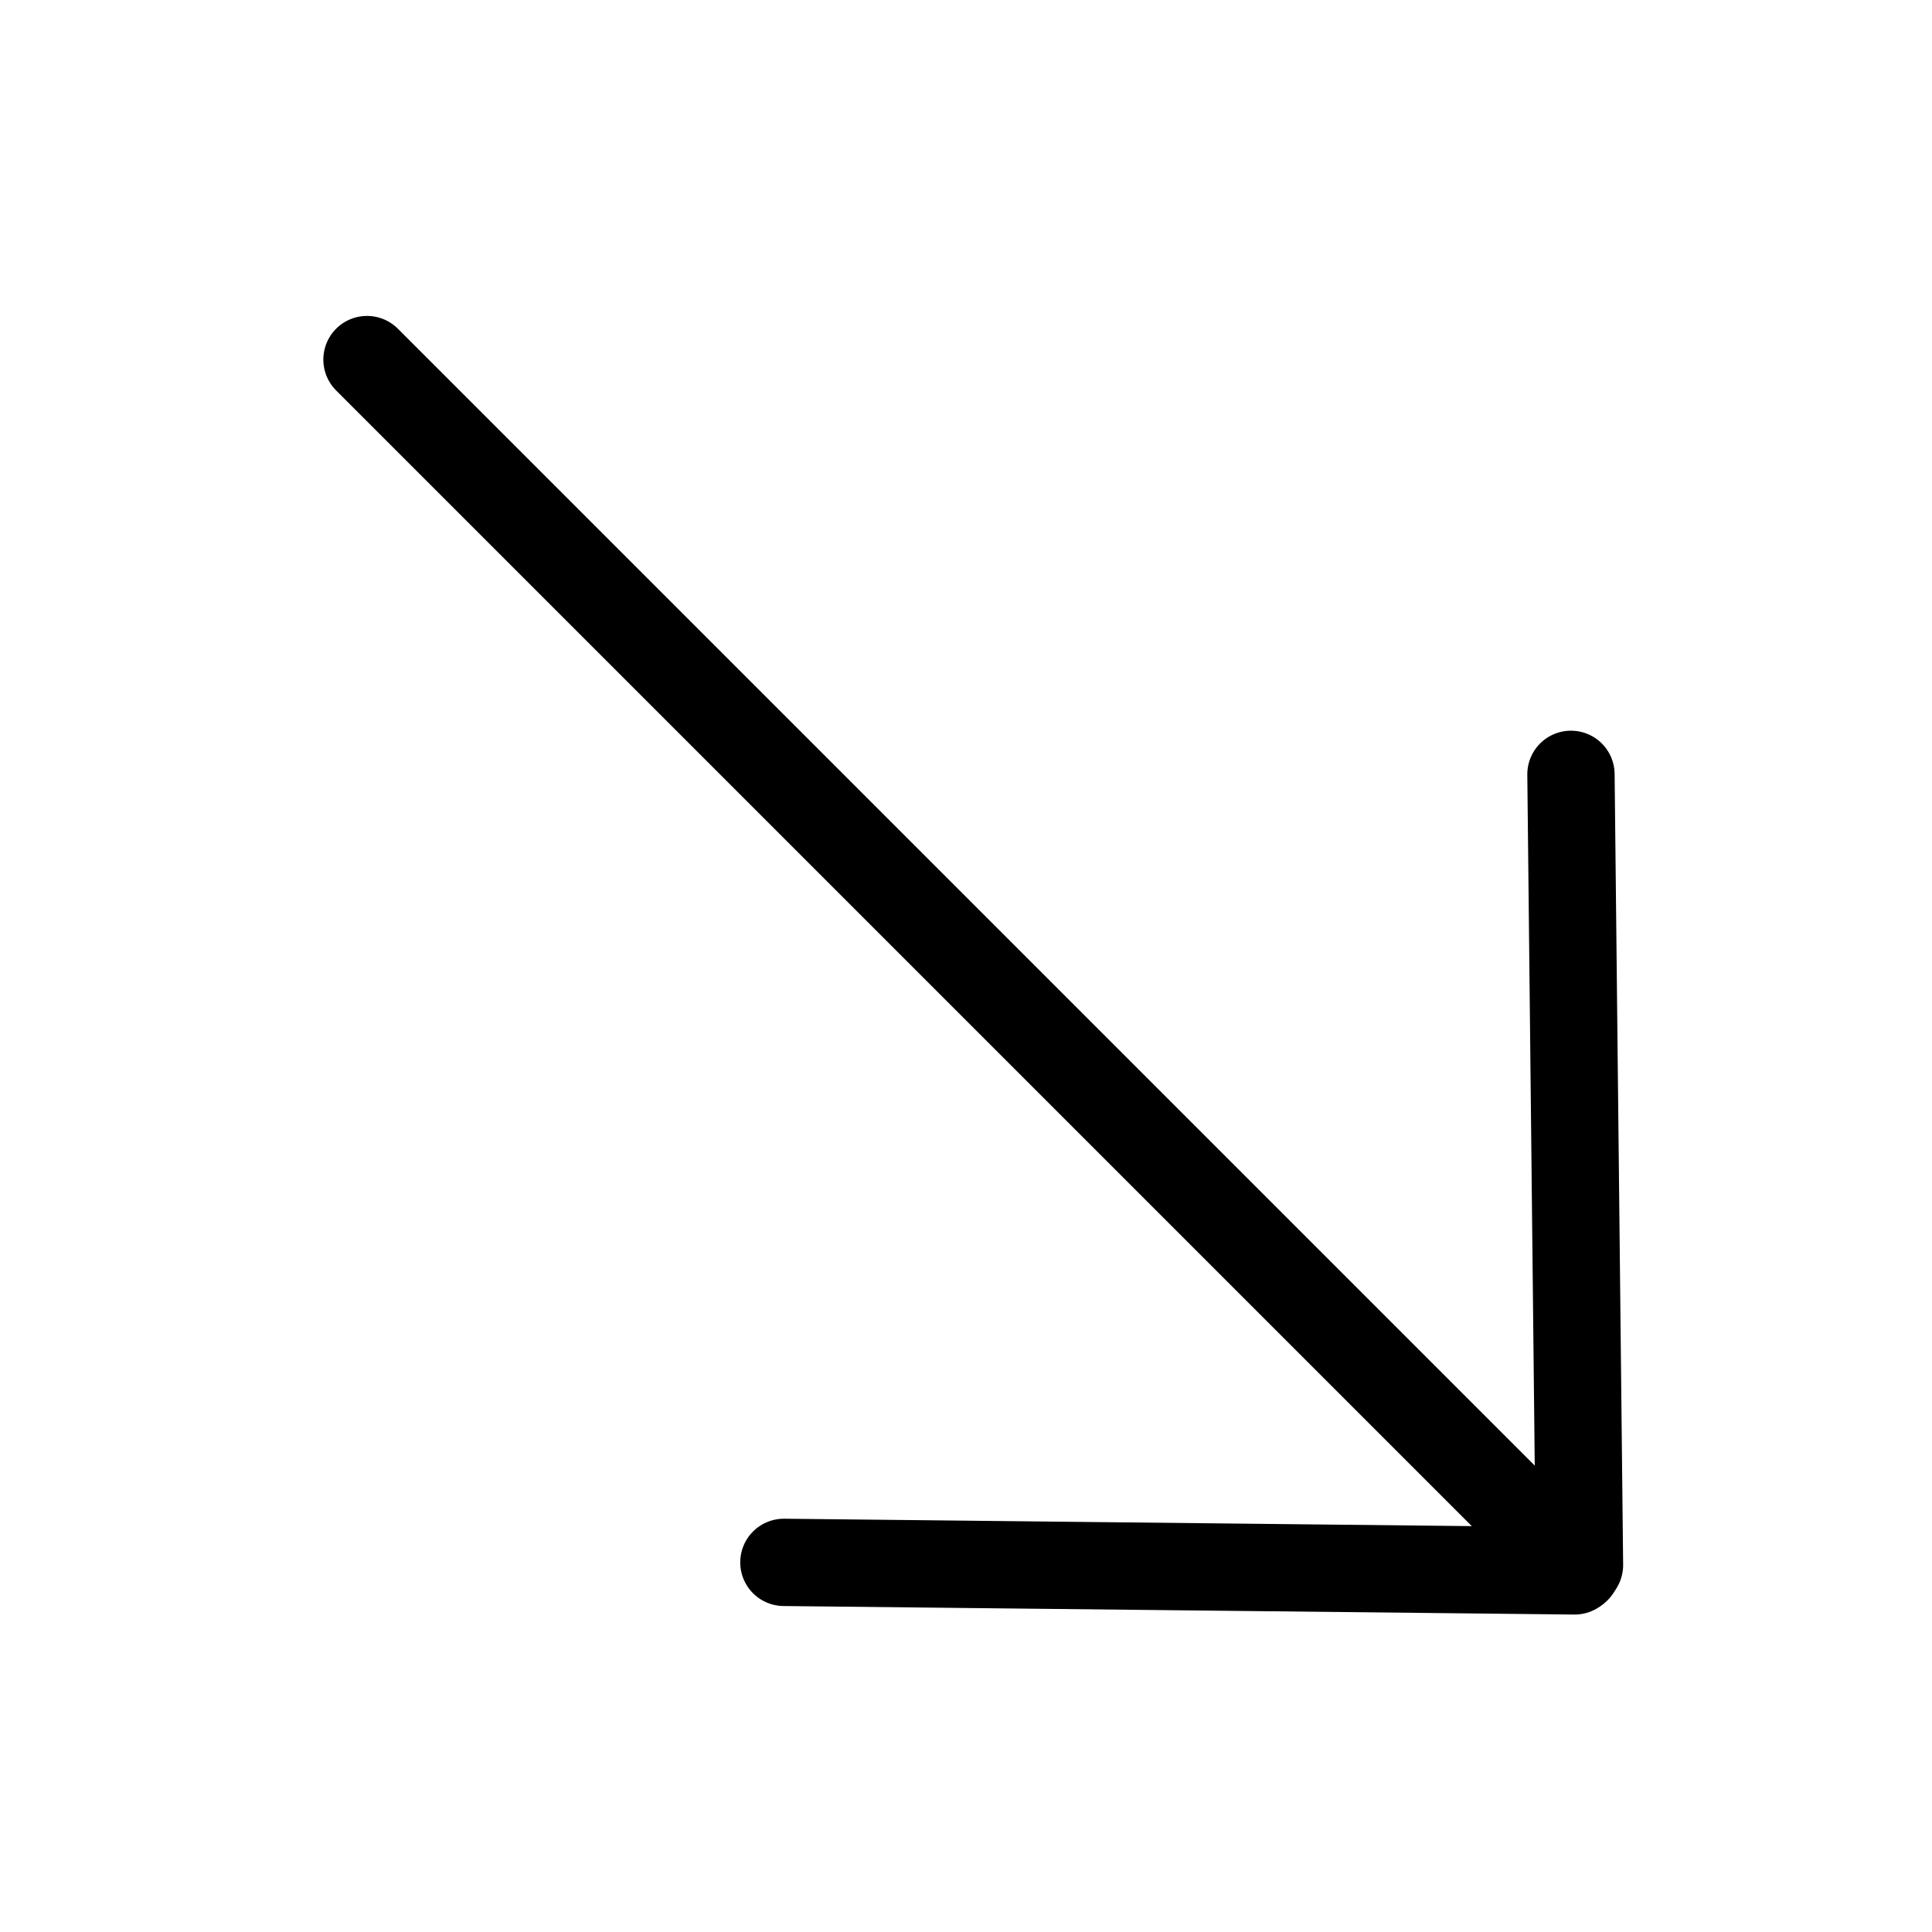
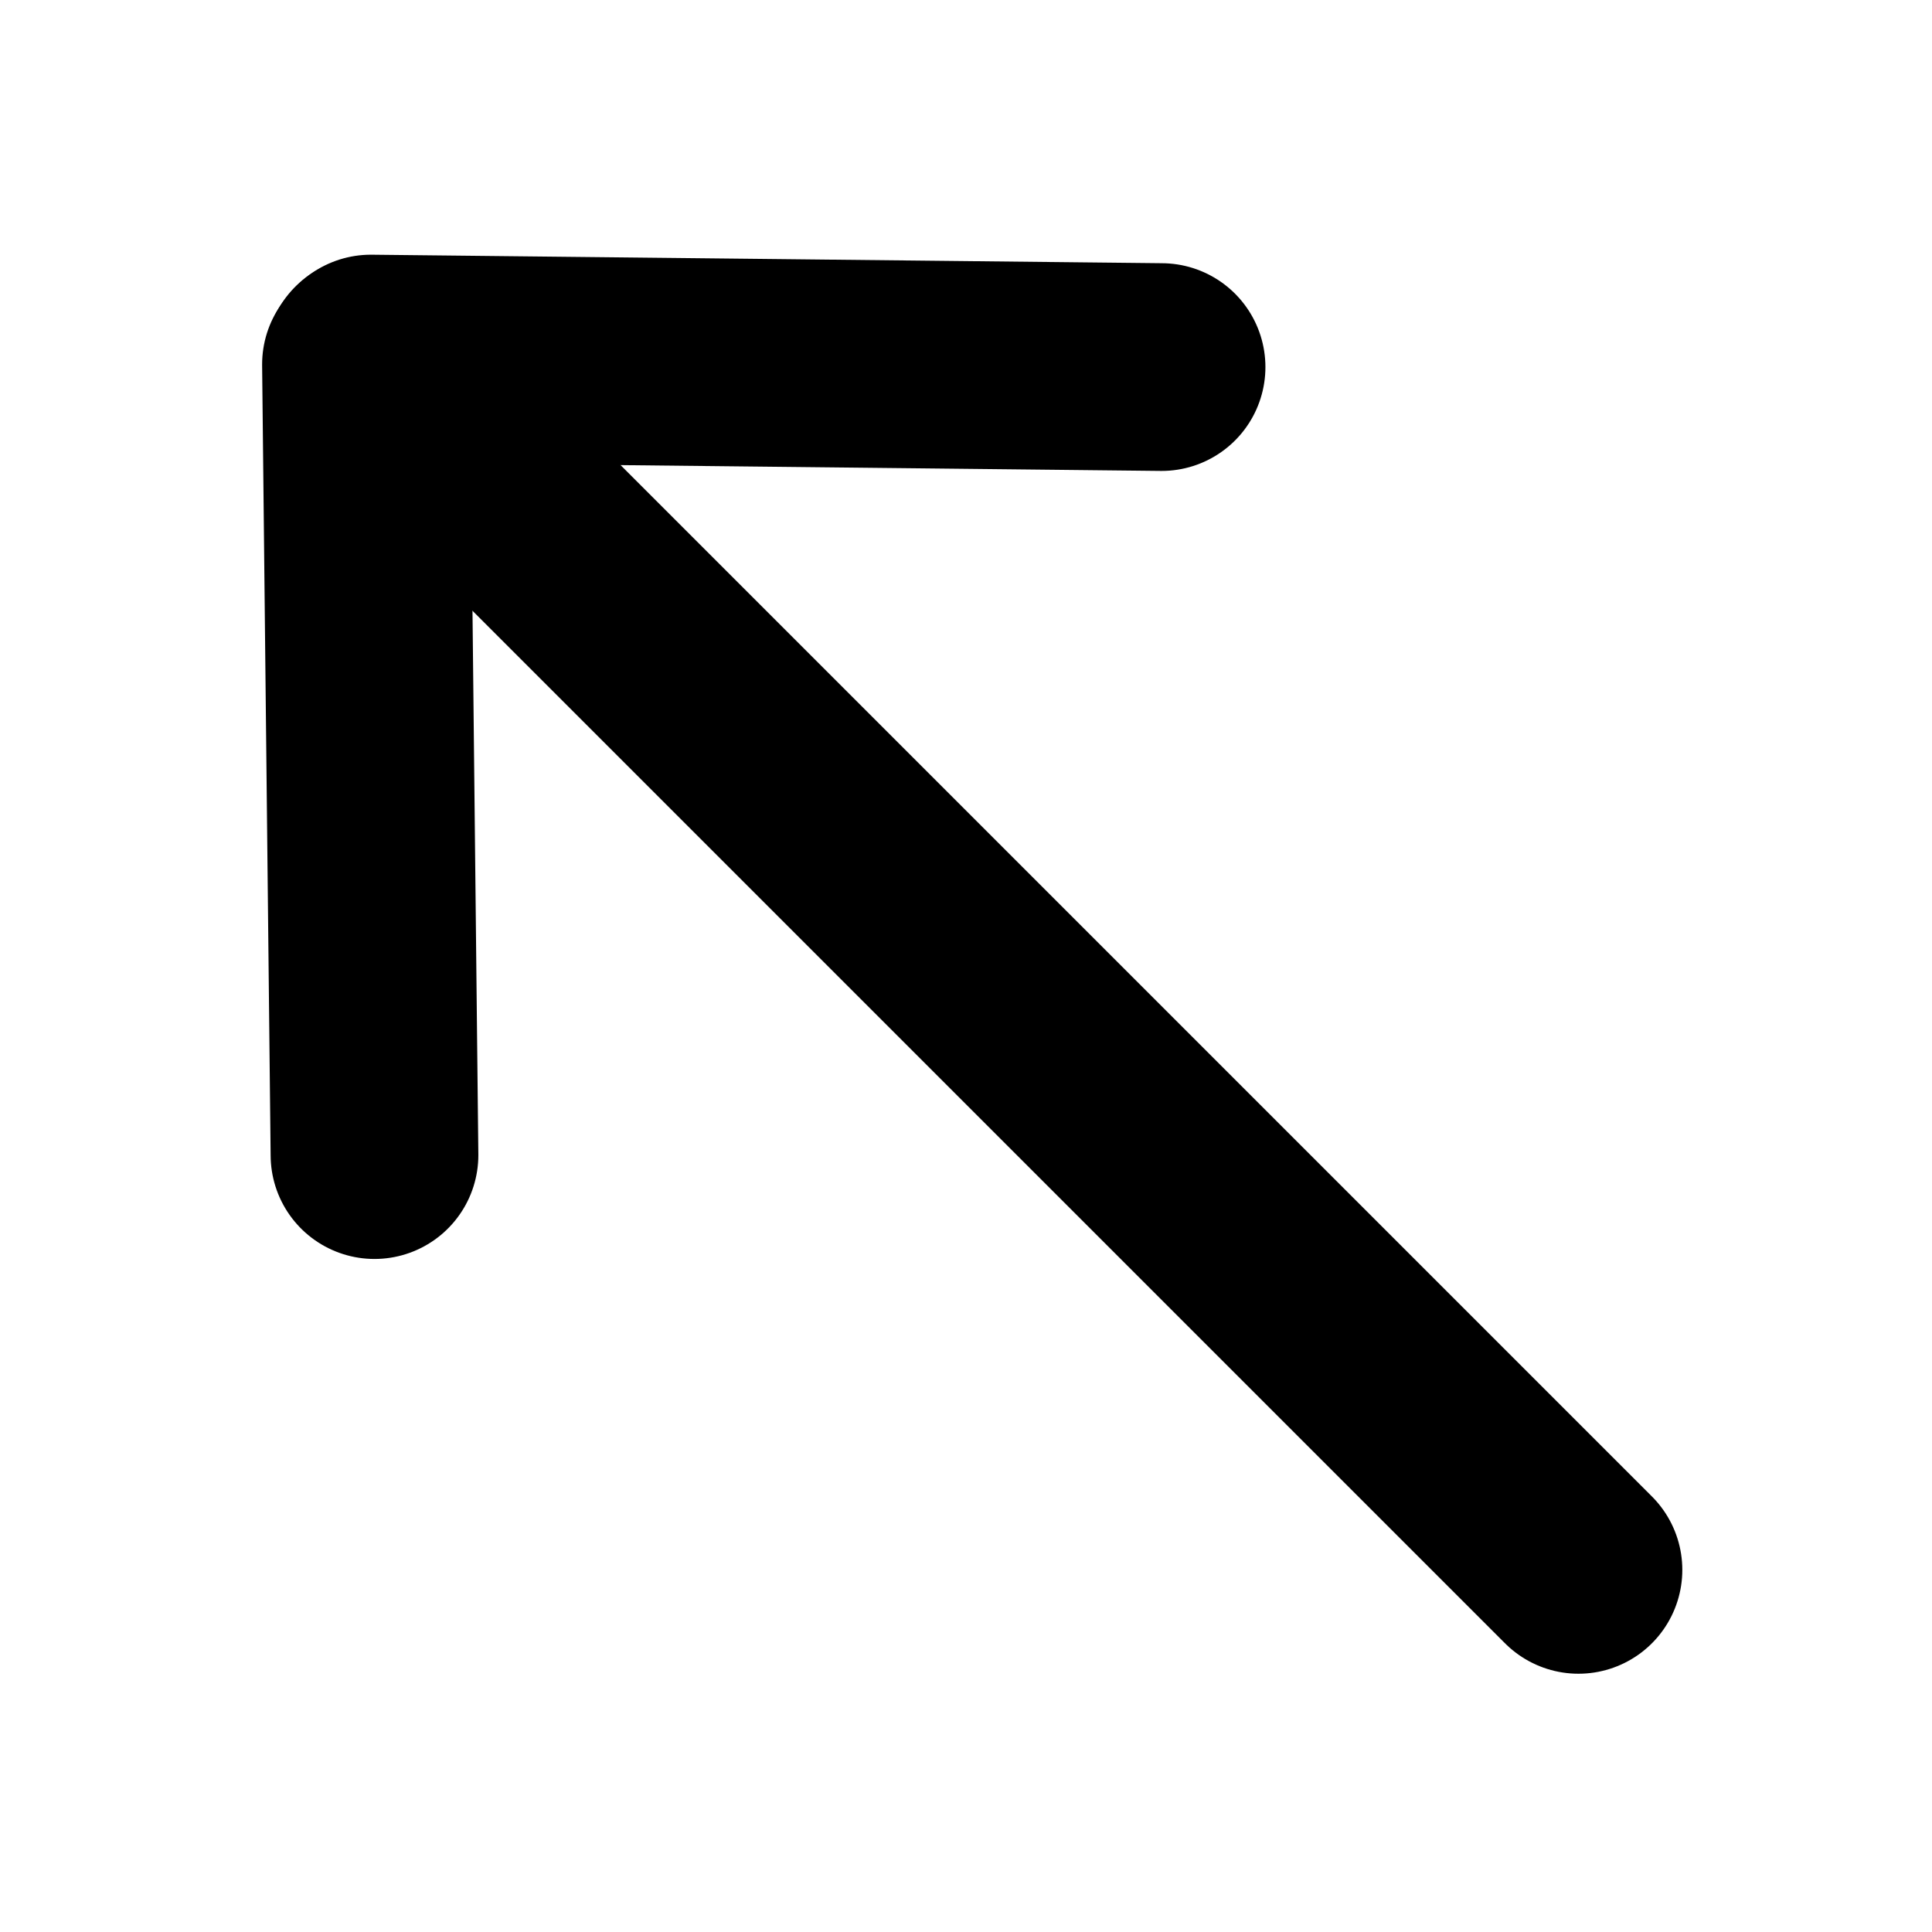
<svg xmlns="http://www.w3.org/2000/svg" width="210mm" height="210mm" viewBox="0 0 744.094 744.094" id="svg2" version="1.1">
  <defs id="defs4" />
  <g id="layer1" transform="translate(0,-308.2677)">
-     <g id="g4144" transform="matrix(-0.7431399,0.7431399,-0.7431399,-0.7431399,1050.728,778.614)">
-       <path id="path3338" d="m 388.571,835.131 0,-626.966" style="fill:none;fill-rule:evenodd;stroke:#000000;stroke-width:32;stroke-linecap:round;stroke-linejoin:round;stroke-miterlimit:4;stroke-dasharray:none;stroke-opacity:1" />
-       <path style="fill:none;fill-rule:evenodd;stroke:#000000;stroke-width:32;stroke-linecap:round;stroke-linejoin:round;stroke-miterlimit:4;stroke-dasharray:none;stroke-opacity:1" d="M 184.064,415.667 386.756,208.562" id="path4140" />
-       <path id="path4142" d="M 592.223,415.42 389.531,208.315" style="fill:none;fill-rule:evenodd;stroke:#000000;stroke-width:32;stroke-linecap:round;stroke-linejoin:round;stroke-miterlimit:4;stroke-dasharray:none;stroke-opacity:1" />
-     </g>
+     <path style="fill:none;fill-rule:evenodd;stroke:#000000;stroke-width:80;stroke-linecap:round;stroke-linejoin:round;stroke-miterlimit:4;stroke-dasharray:none;stroke-opacity:1" d="M 607.929,912.889 142.005,446.965" id="path3338" />
+     <path id="path4140" d="M 144.231,753.146 140.952,448.61" style="fill:none;fill-rule:evenodd;stroke:#000000;stroke-width:80;stroke-linecap:round;stroke-linejoin:round;stroke-miterlimit:4;stroke-dasharray:none;stroke-opacity:1" />
+     <path style="fill:none;fill-rule:evenodd;stroke:#000000;stroke-width:80;stroke-linecap:round;stroke-linejoin:round;stroke-miterlimit:4;stroke-dasharray:none;stroke-opacity:1" d="M 447.366,449.643 142.83,446.364" id="path4142" />
  </g>
</svg>
